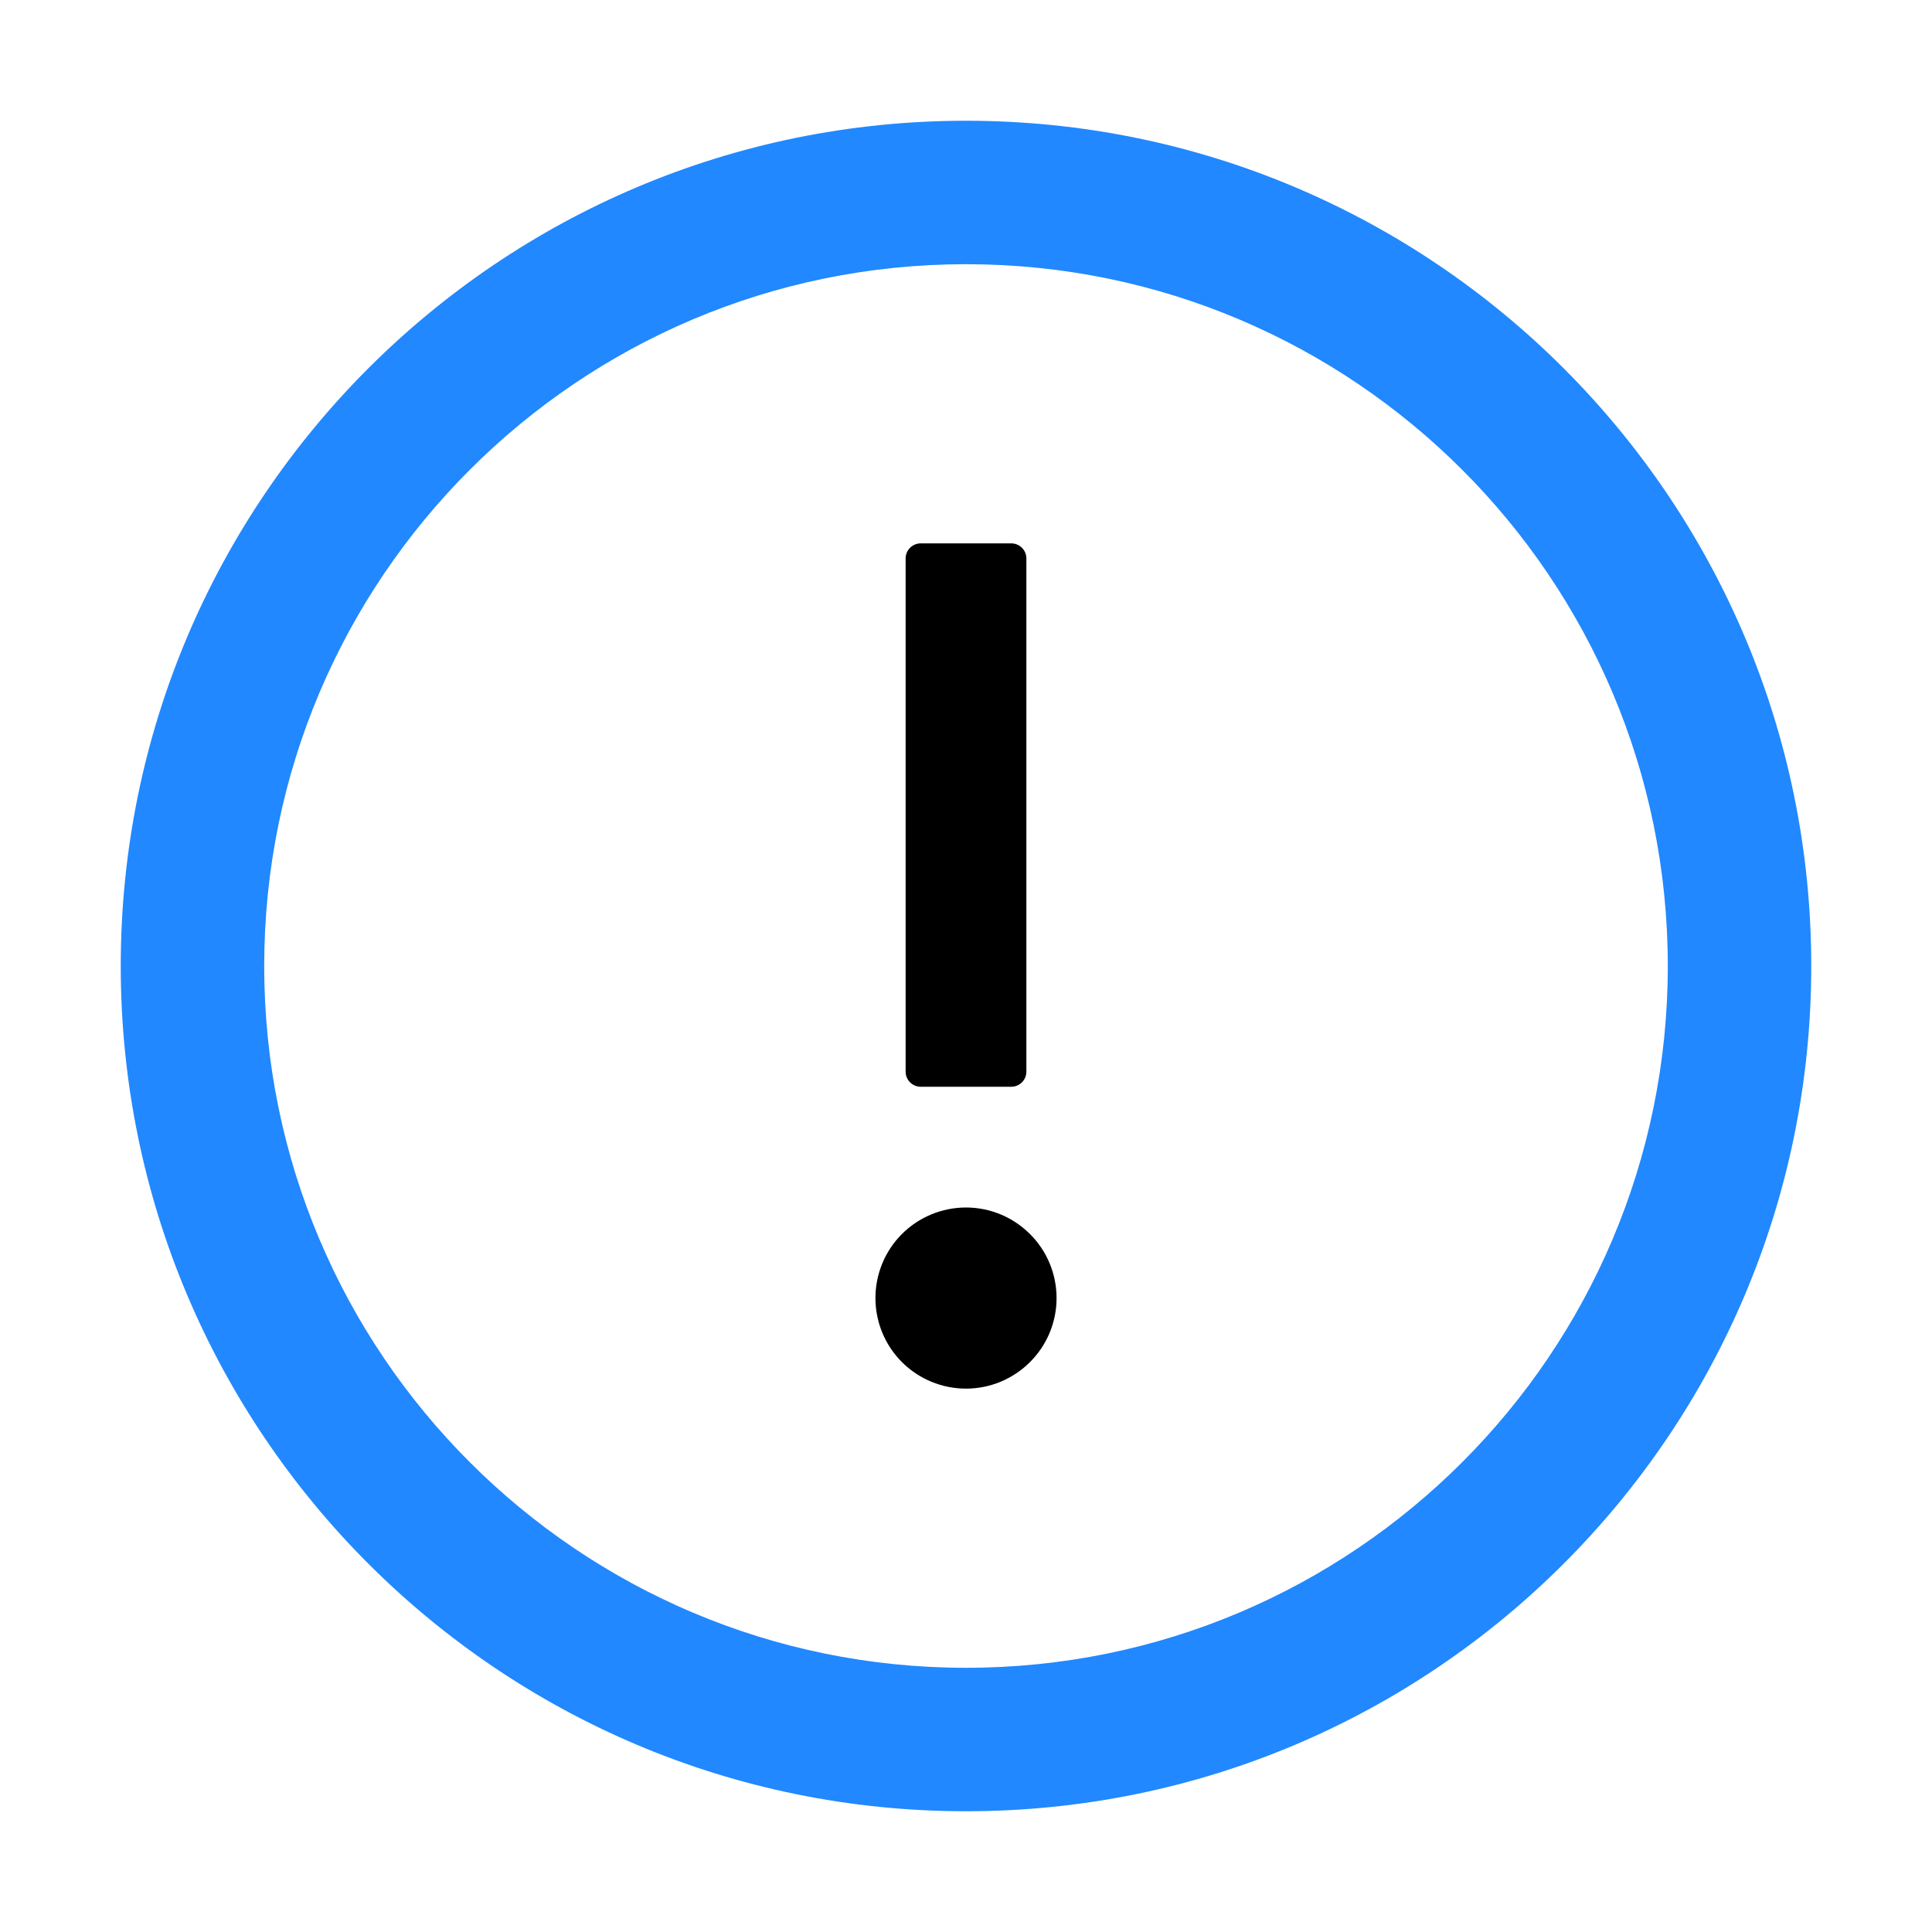
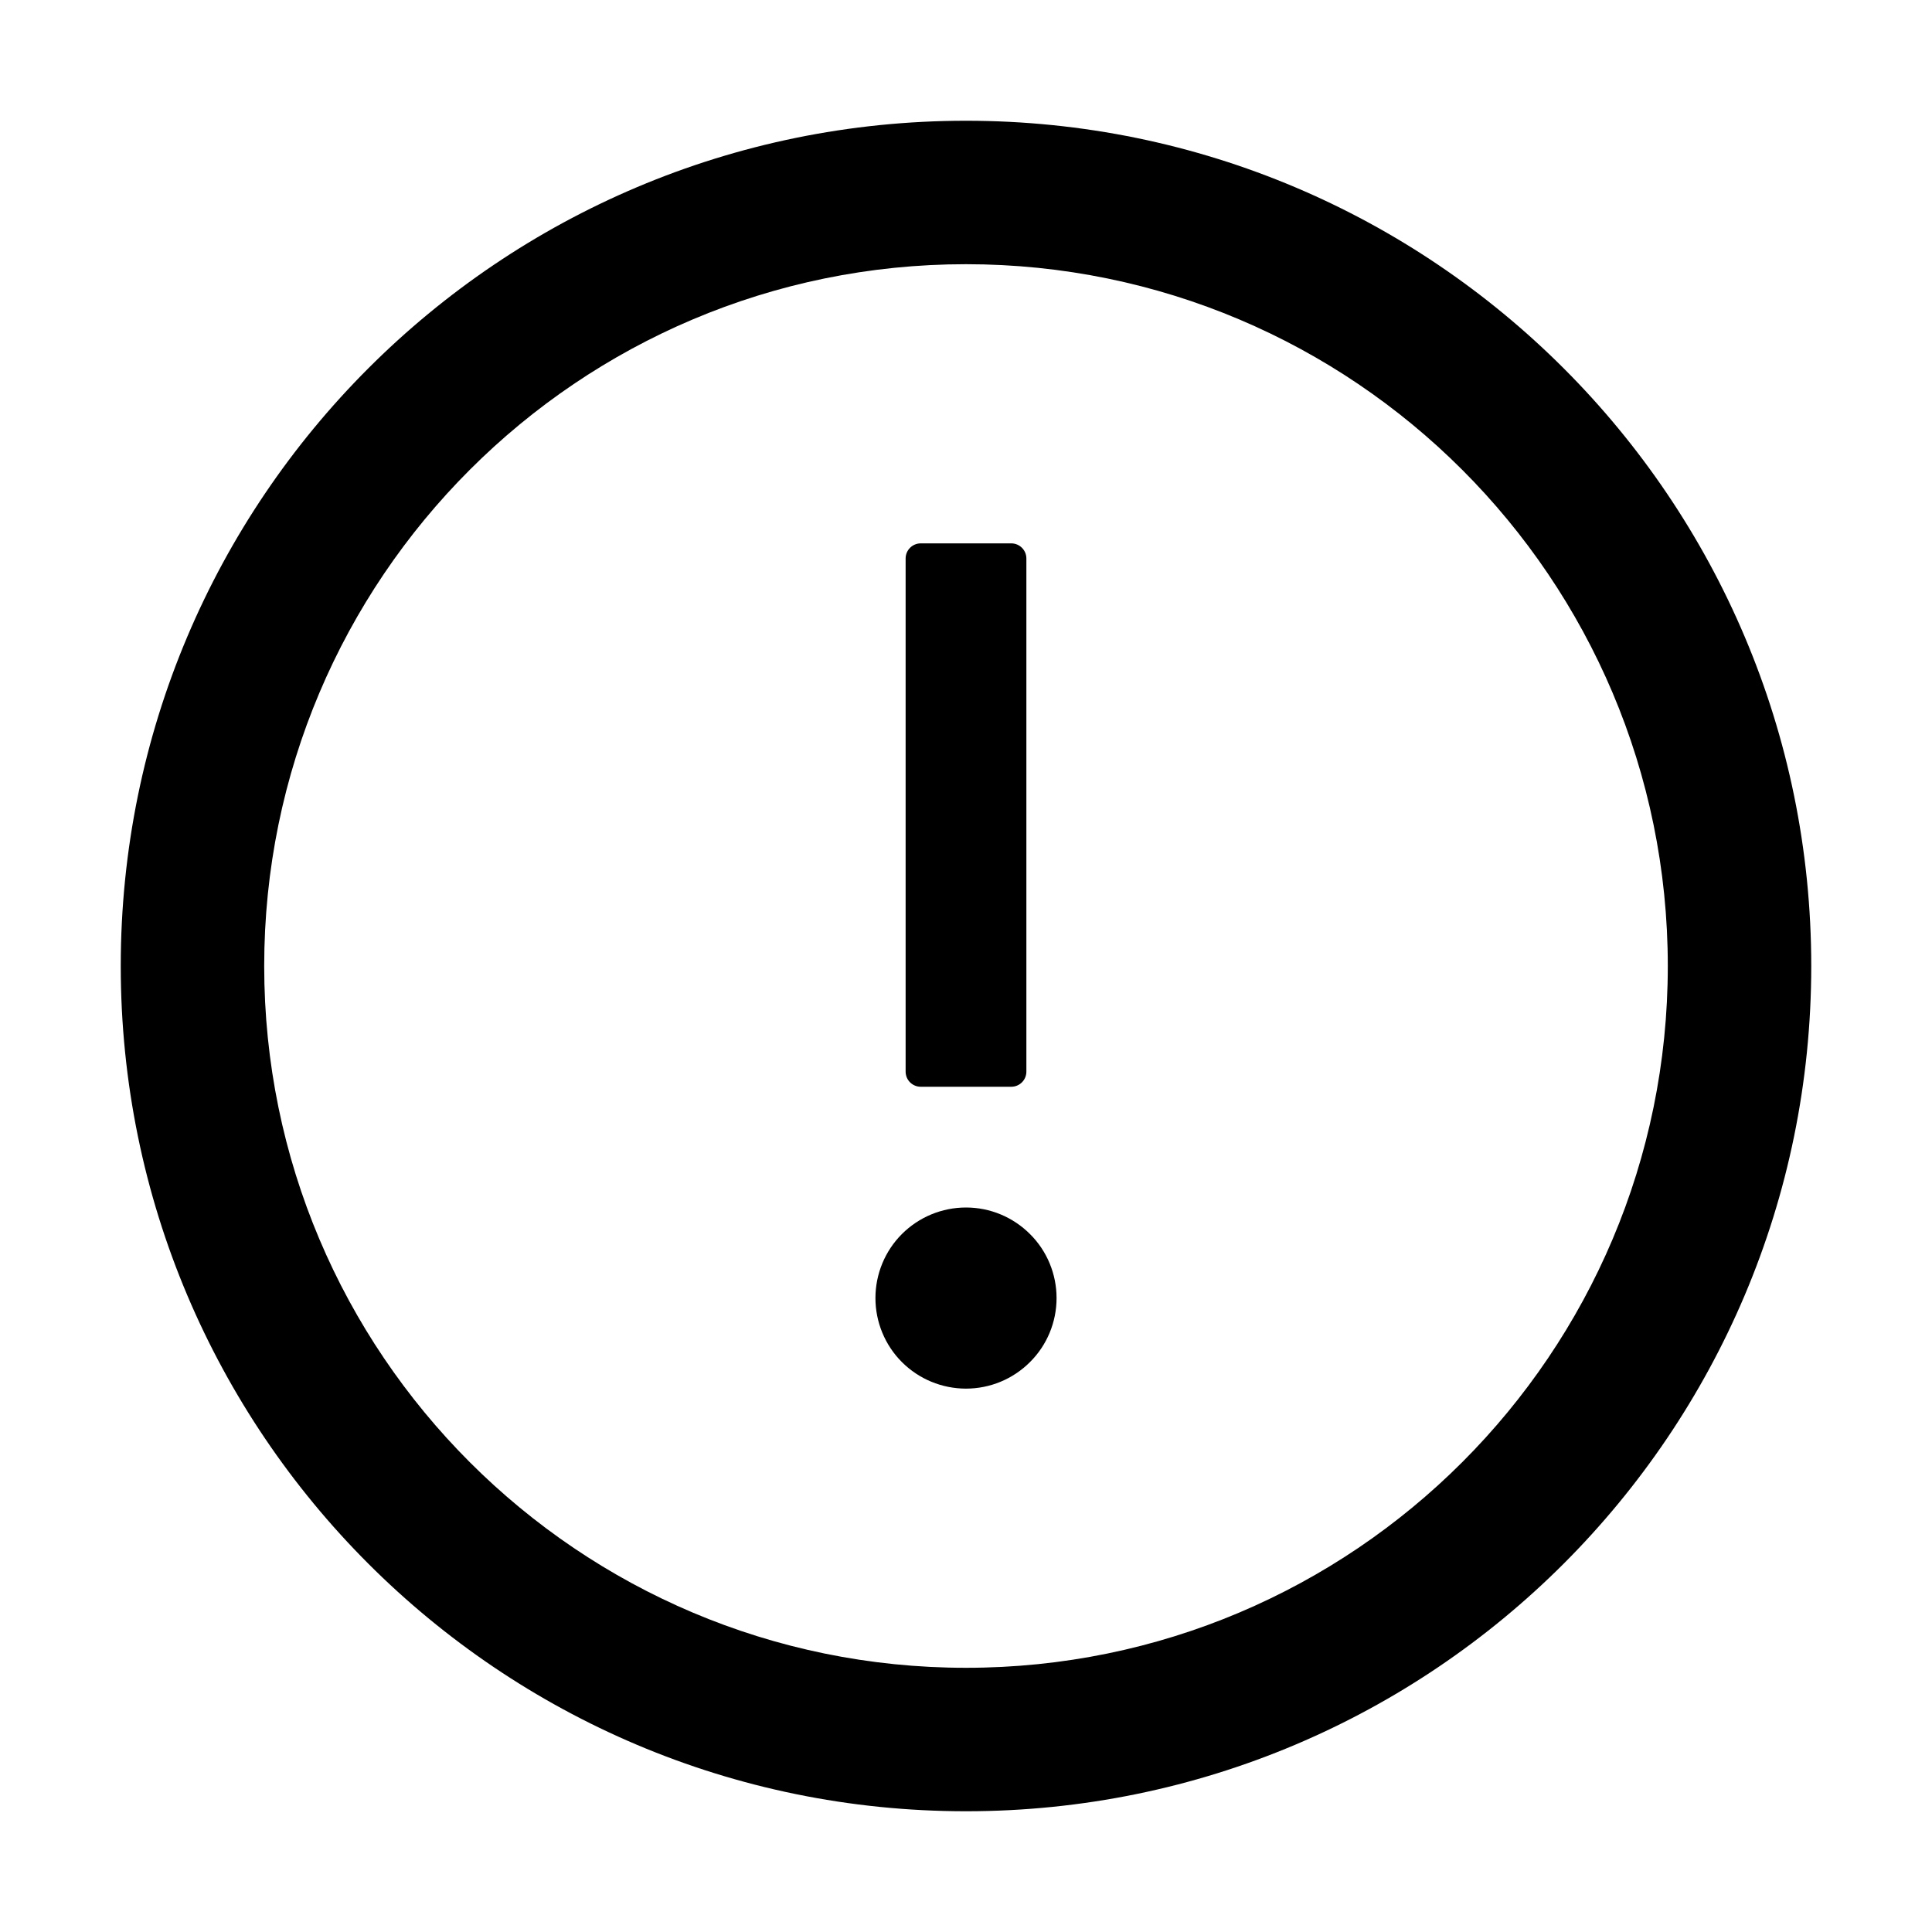
<svg xmlns="http://www.w3.org/2000/svg" width="16" height="16" viewBox="0 0 16 16" fill="none">
-   <path d="M8 1C4.134 1 1 4.134 1 8C1 11.866 4.134 15 8 15C11.866 15 15 11.866 15 8C15 4.134 11.866 1 8 1ZM8 13.812C4.791 13.812 2.188 11.209 2.188 8C2.188 4.791 4.791 2.188 8 2.188C11.209 2.188 13.812 4.791 13.812 8C13.812 11.209 11.209 13.812 8 13.812Z" fill="#2188FF" />
+   <path d="M8 1C4.134 1 1 4.134 1 8C1 11.866 4.134 15 8 15C11.866 15 15 11.866 15 8C15 4.134 11.866 1 8 1ZM8 13.812C4.791 13.812 2.188 11.209 2.188 8C2.188 4.791 4.791 2.188 8 2.188C11.209 2.188 13.812 4.791 13.812 8C13.812 11.209 11.209 13.812 8 13.812Z" fill="currentColor" />
  <path d="M7.25 10.75C7.25 10.949 7.329 11.14 7.469 11.28C7.61 11.421 7.801 11.5 8 11.5C8.199 11.5 8.389 11.421 8.53 11.28C8.671 11.14 8.75 10.949 8.75 10.75C8.75 10.551 8.671 10.36 8.53 10.22C8.389 10.079 8.199 10 8 10C7.801 10 7.61 10.079 7.469 10.22C7.329 10.36 7.25 10.551 7.25 10.75ZM7.625 9H8.375C8.444 9 8.5 8.944 8.5 8.875V4.625C8.5 4.556 8.444 4.5 8.375 4.5H7.625C7.556 4.5 7.5 4.556 7.5 4.625V8.875C7.5 8.944 7.556 9 7.625 9Z" fill="currentColor" />
</svg>
